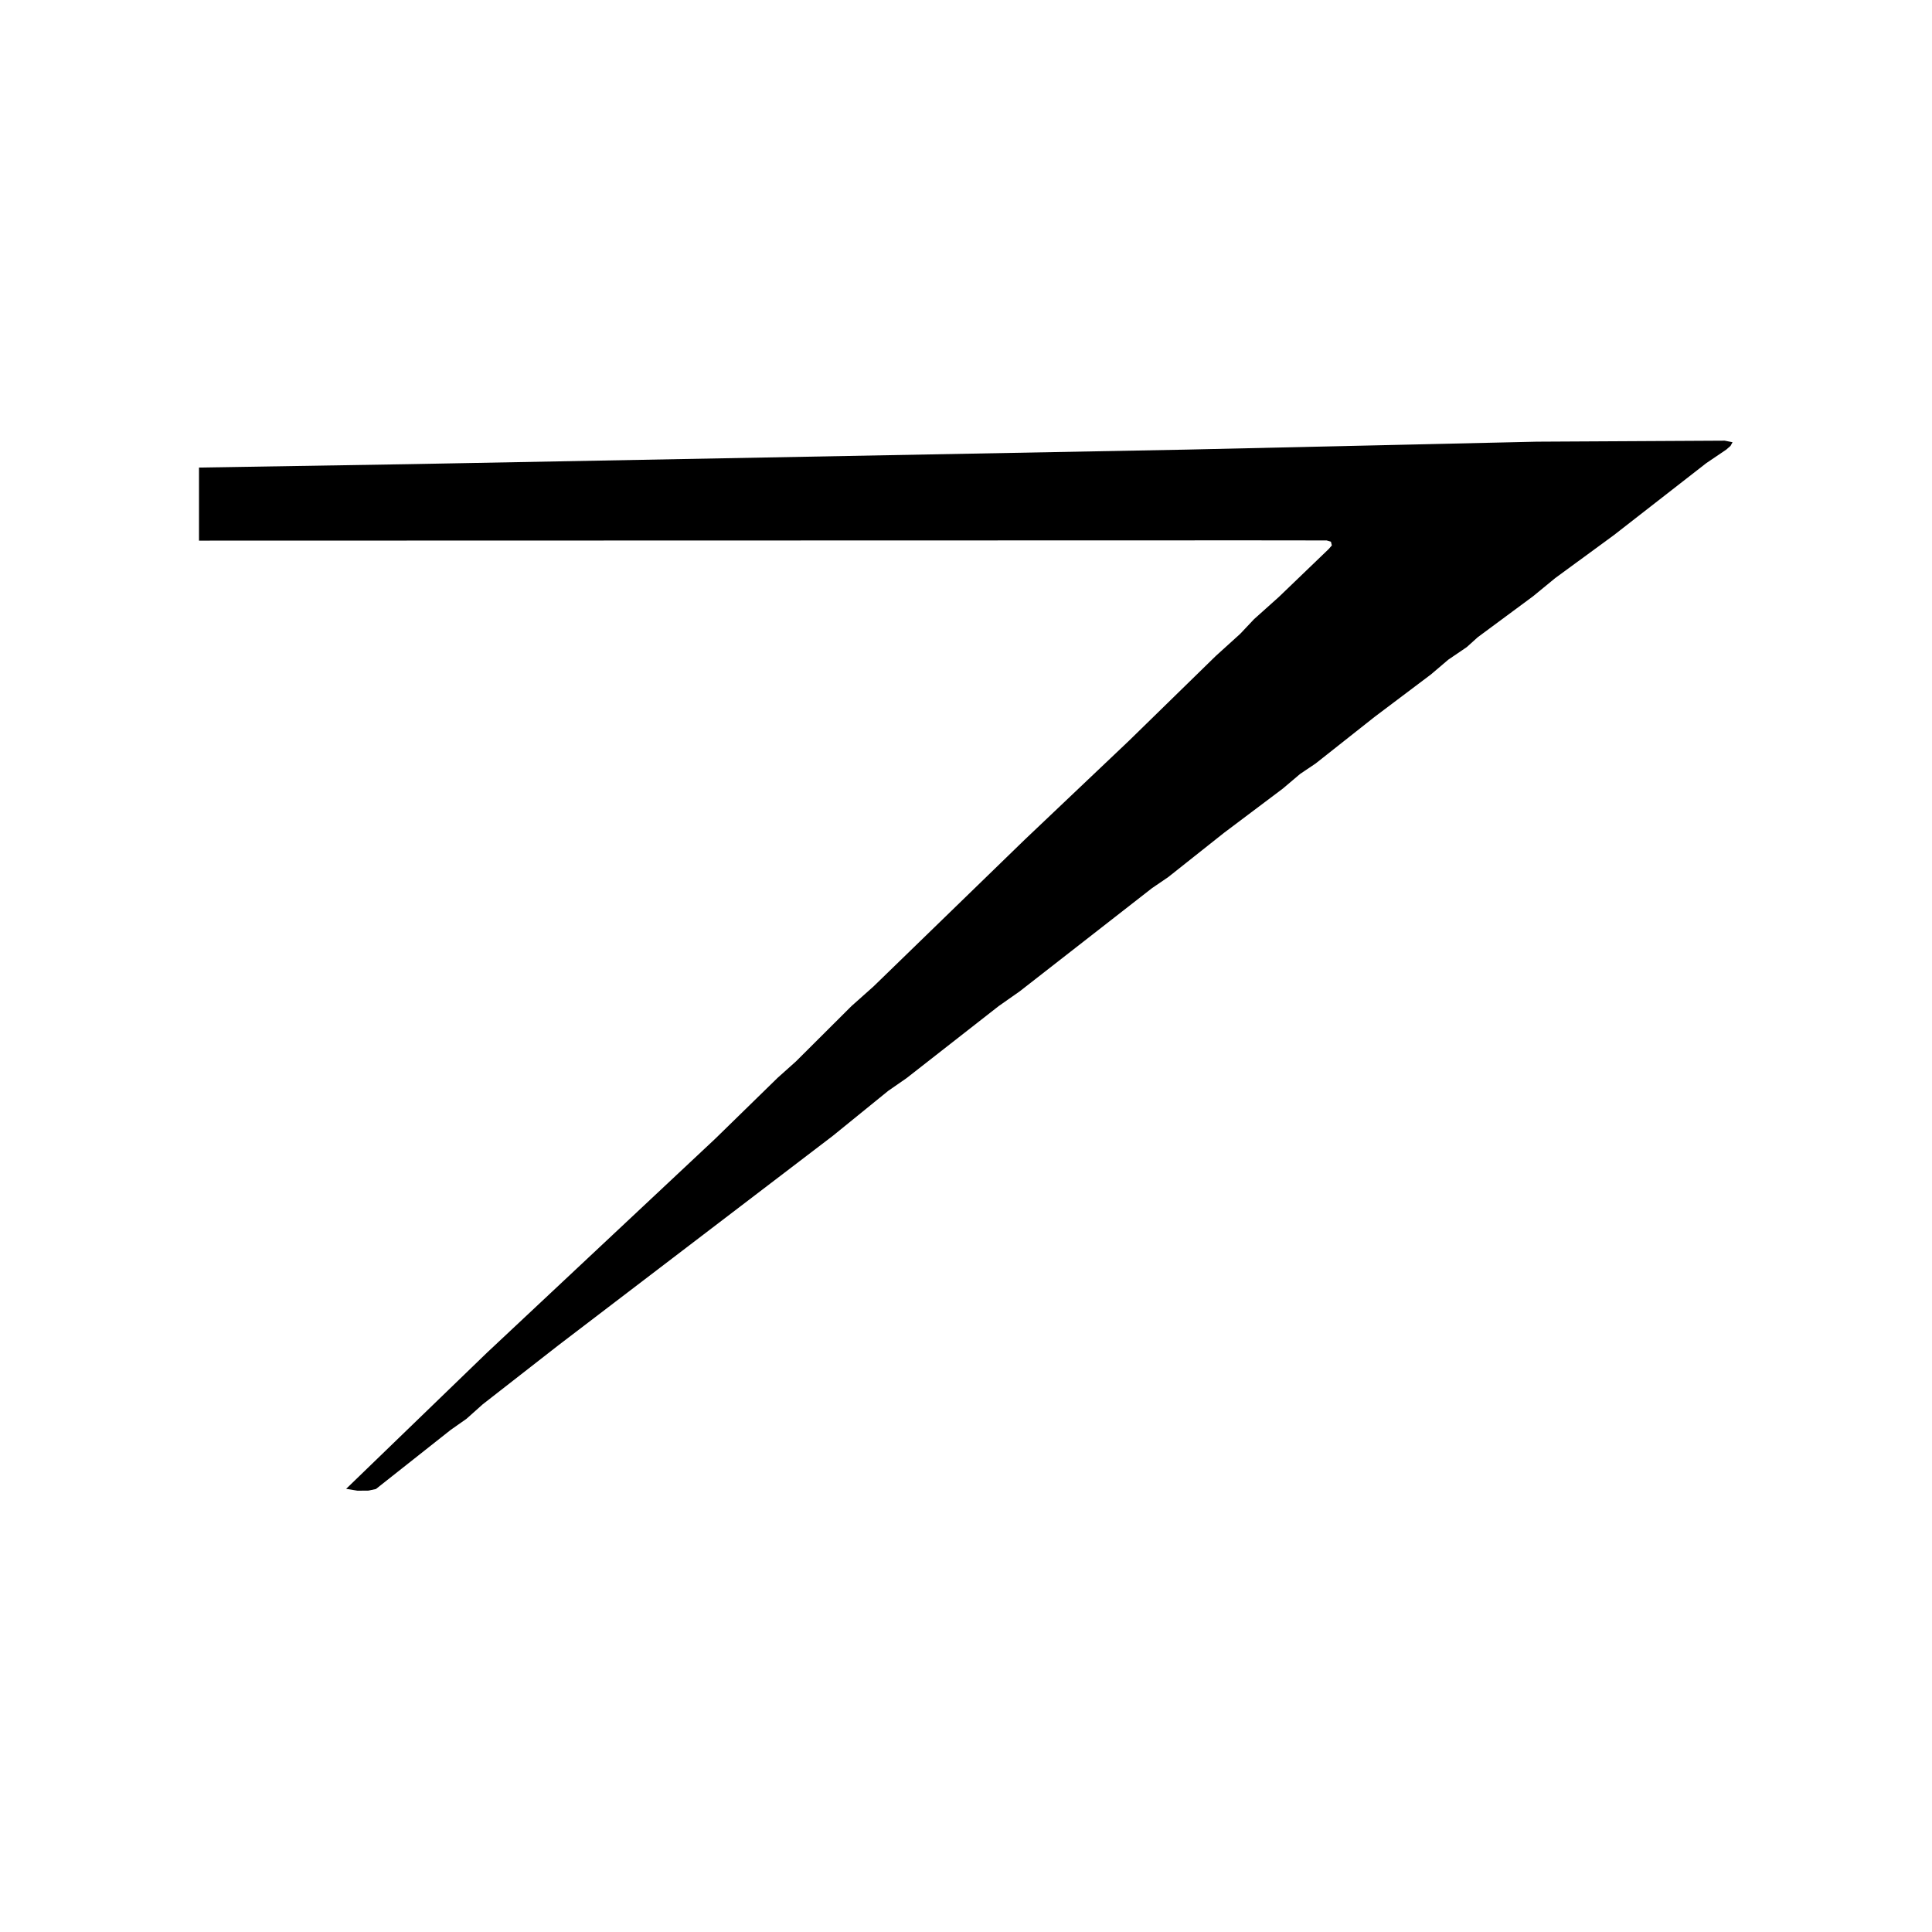
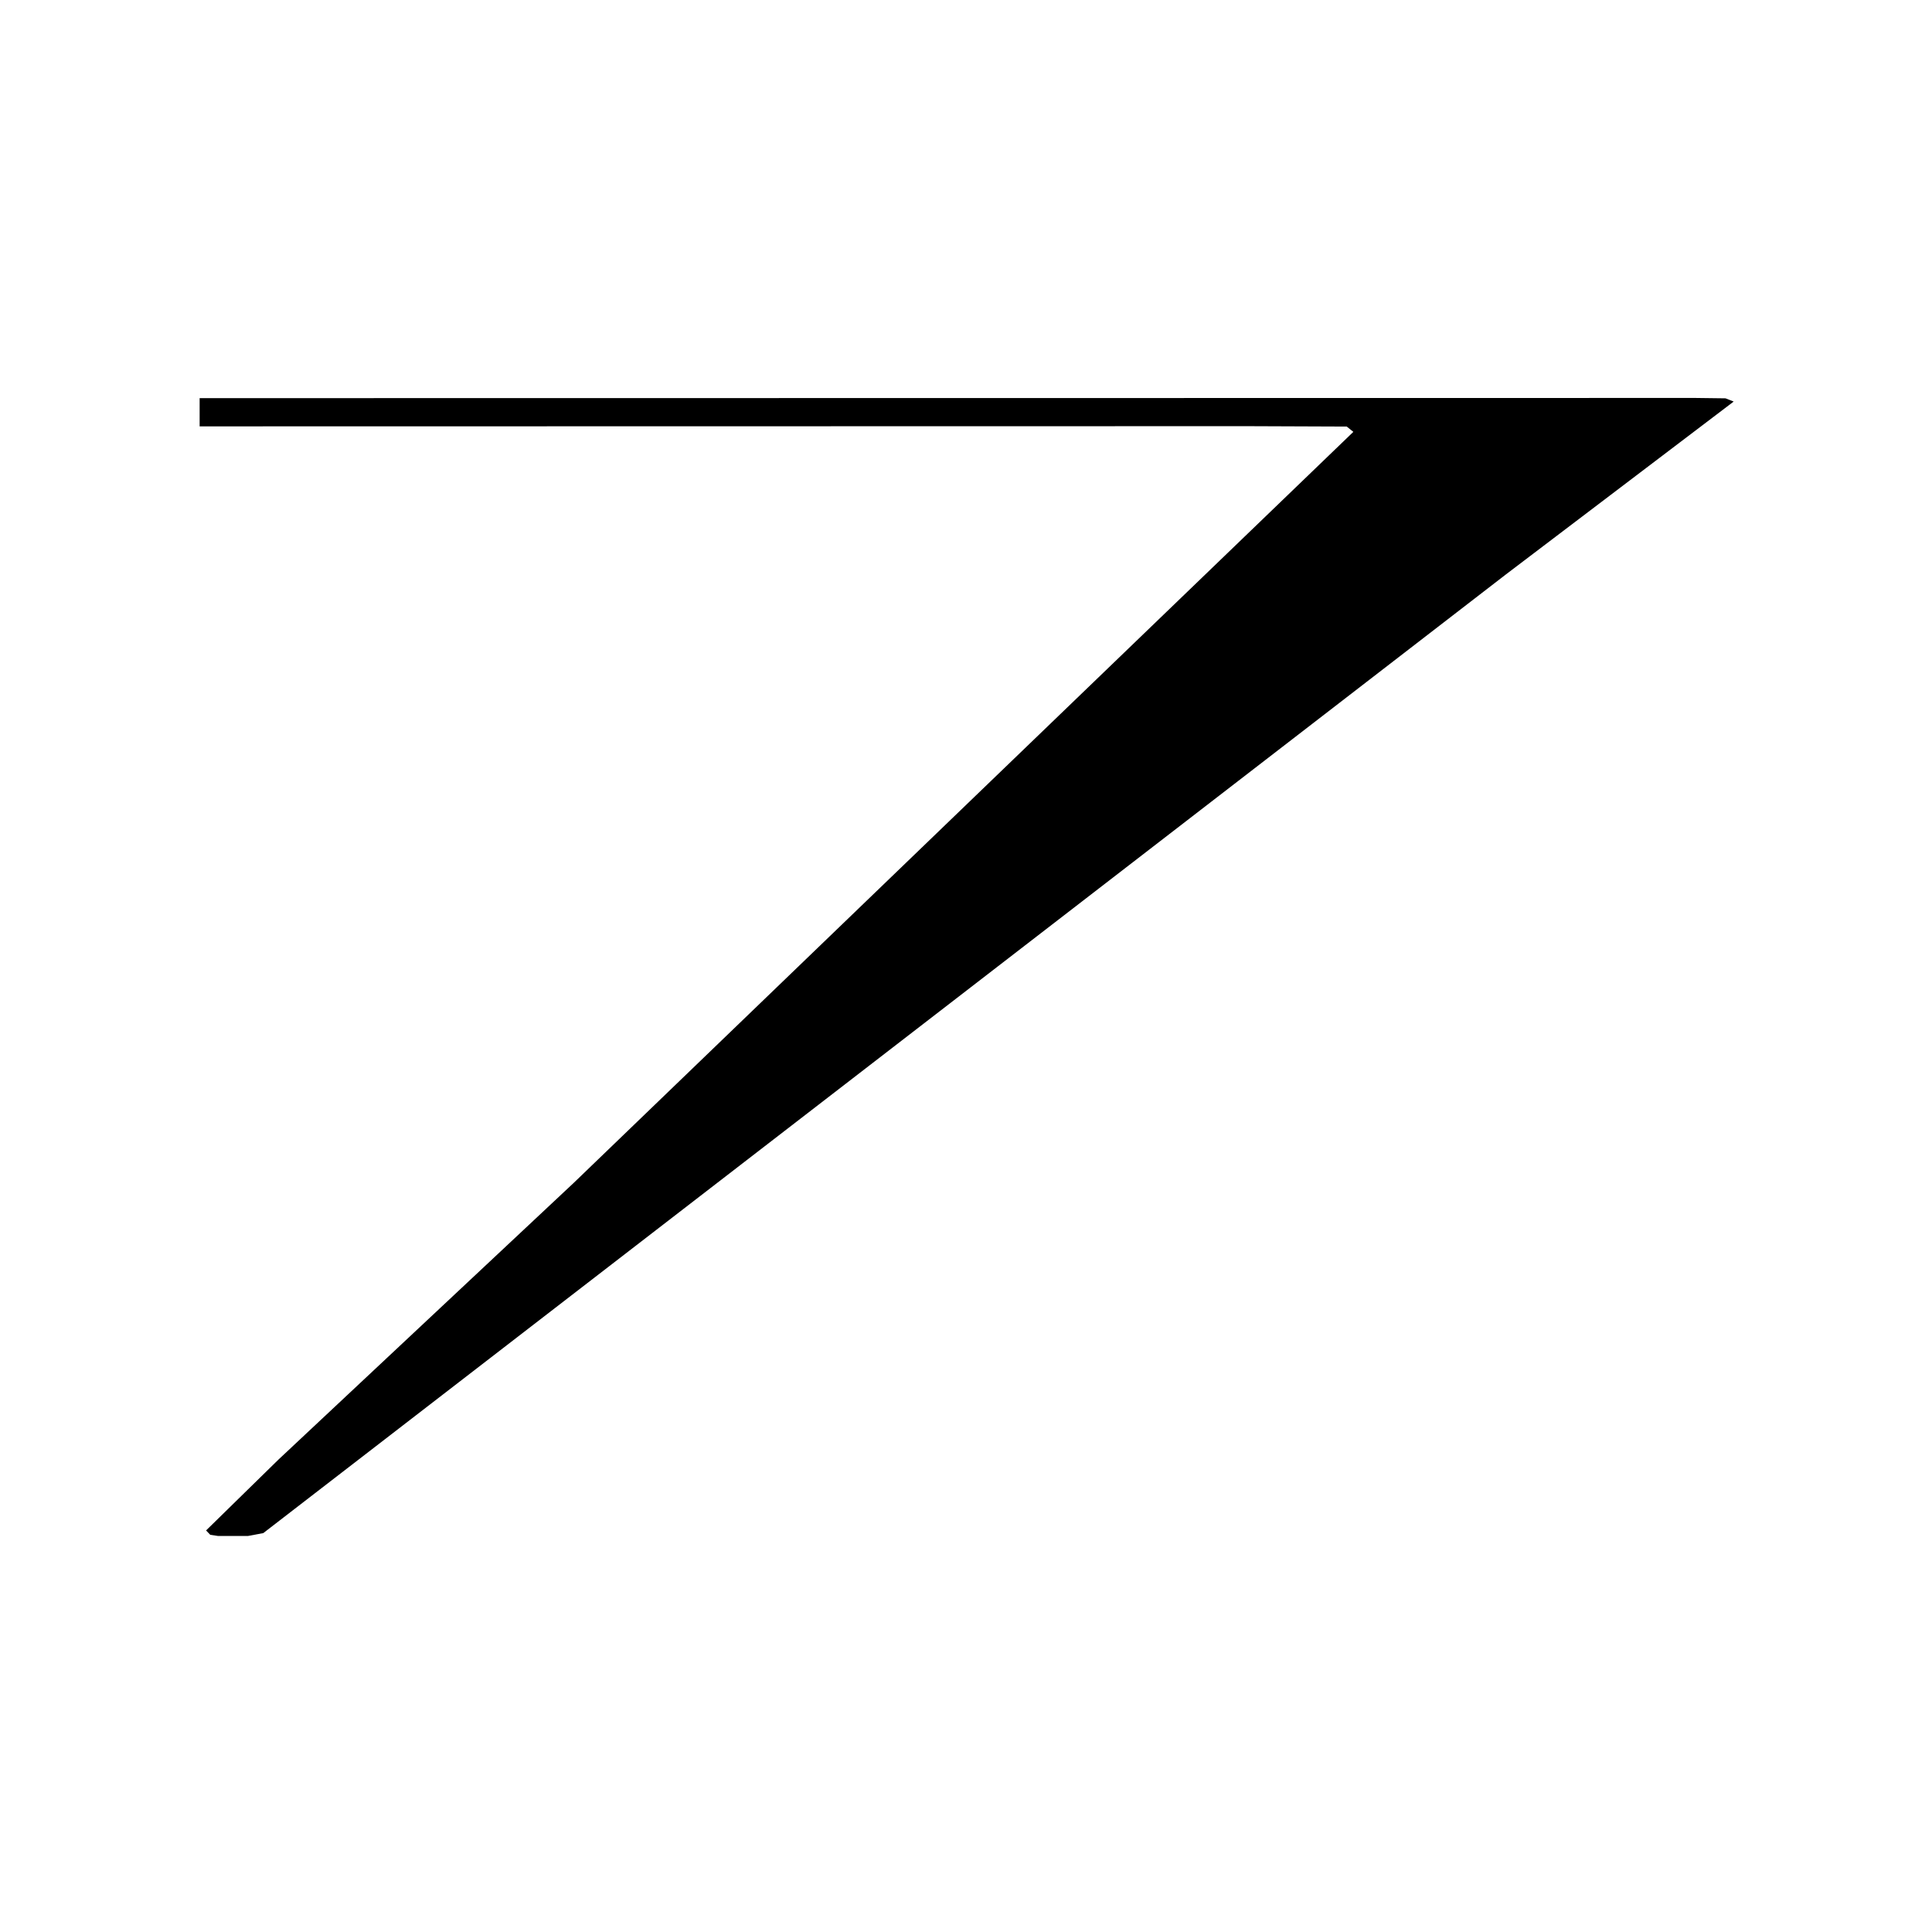
- <svg xmlns="http://www.w3.org/2000/svg" viewBox="2284 -472 2097 2097" fill="currentColor">
-   <path d="M 2692.0 1144.2 L 2684.0 1145.9 L 2672.0 1146.0 L 2659.7 1144.0 L 2812.8 996.0 L 3060.3 764.0 L 3128.0 697.9 L 3148.0 680.0 L 3208.2 620.0 L 3232.0 598.8 L 3396.0 439.6 L 3509.4 332.0 L 3603.6 240.0 L 3630.1 216.0 L 3645.2 200.0 L 3672.0 176.0 L 3726.1 124.0 L 3729.6 120.0 L 3728.6 116.0 L 3724.0 114.6 L 3640.0 114.5 L 2500.0 114.8 L 2500.0 35.5 L 2728.0 31.8 L 3572.0 16.0 L 3952.0 7.4 L 4156.0 6.3 L 4164.5 8.0 L 4162.3 12.0 L 4157.7 16.0 L 4136.0 30.7 L 4036.0 108.6 L 3972.0 155.5 L 3948.0 175.2 L 3888.0 219.6 L 3876.0 230.4 L 3856.0 244.0 L 3837.2 260.0 L 3776.0 306.1 L 3712.0 356.7 L 3695.2 368.0 L 3676.3 384.0 L 3612.5 432.0 L 3552.0 480.0 L 3534.4 492.0 L 3390.8 604.0 L 3368.0 620.0 L 3268.0 698.2 L 3248.1 712.0 L 3188.0 760.8 L 2890.3 988.0 L 2808.0 1052.2 L 2790.3 1068.0 L 2773.2 1080.0 L 2692.0 1144.2 Z" />
+ <svg xmlns="http://www.w3.org/2000/svg" viewBox="2645 592 1020 1020" fill="currentColor">
+   <path d="M 2784.0 1401.4 L 2776.0 1402.9 L 2760.0 1402.9 L 2756.0 1402.3 L 2753.8 1400.0 L 2792.0 1362.6 L 2948.0 1216.4 L 3359.5 820.0 L 3356.0 817.2 L 3304.0 817.0 L 2750.4 817.1 L 2750.4 802.2 L 3540.0 802.1 L 3556.0 802.3 L 3560.3 804.0 L 3440.0 895.3 L 2784.0 1401.4 Z" />
</svg>
